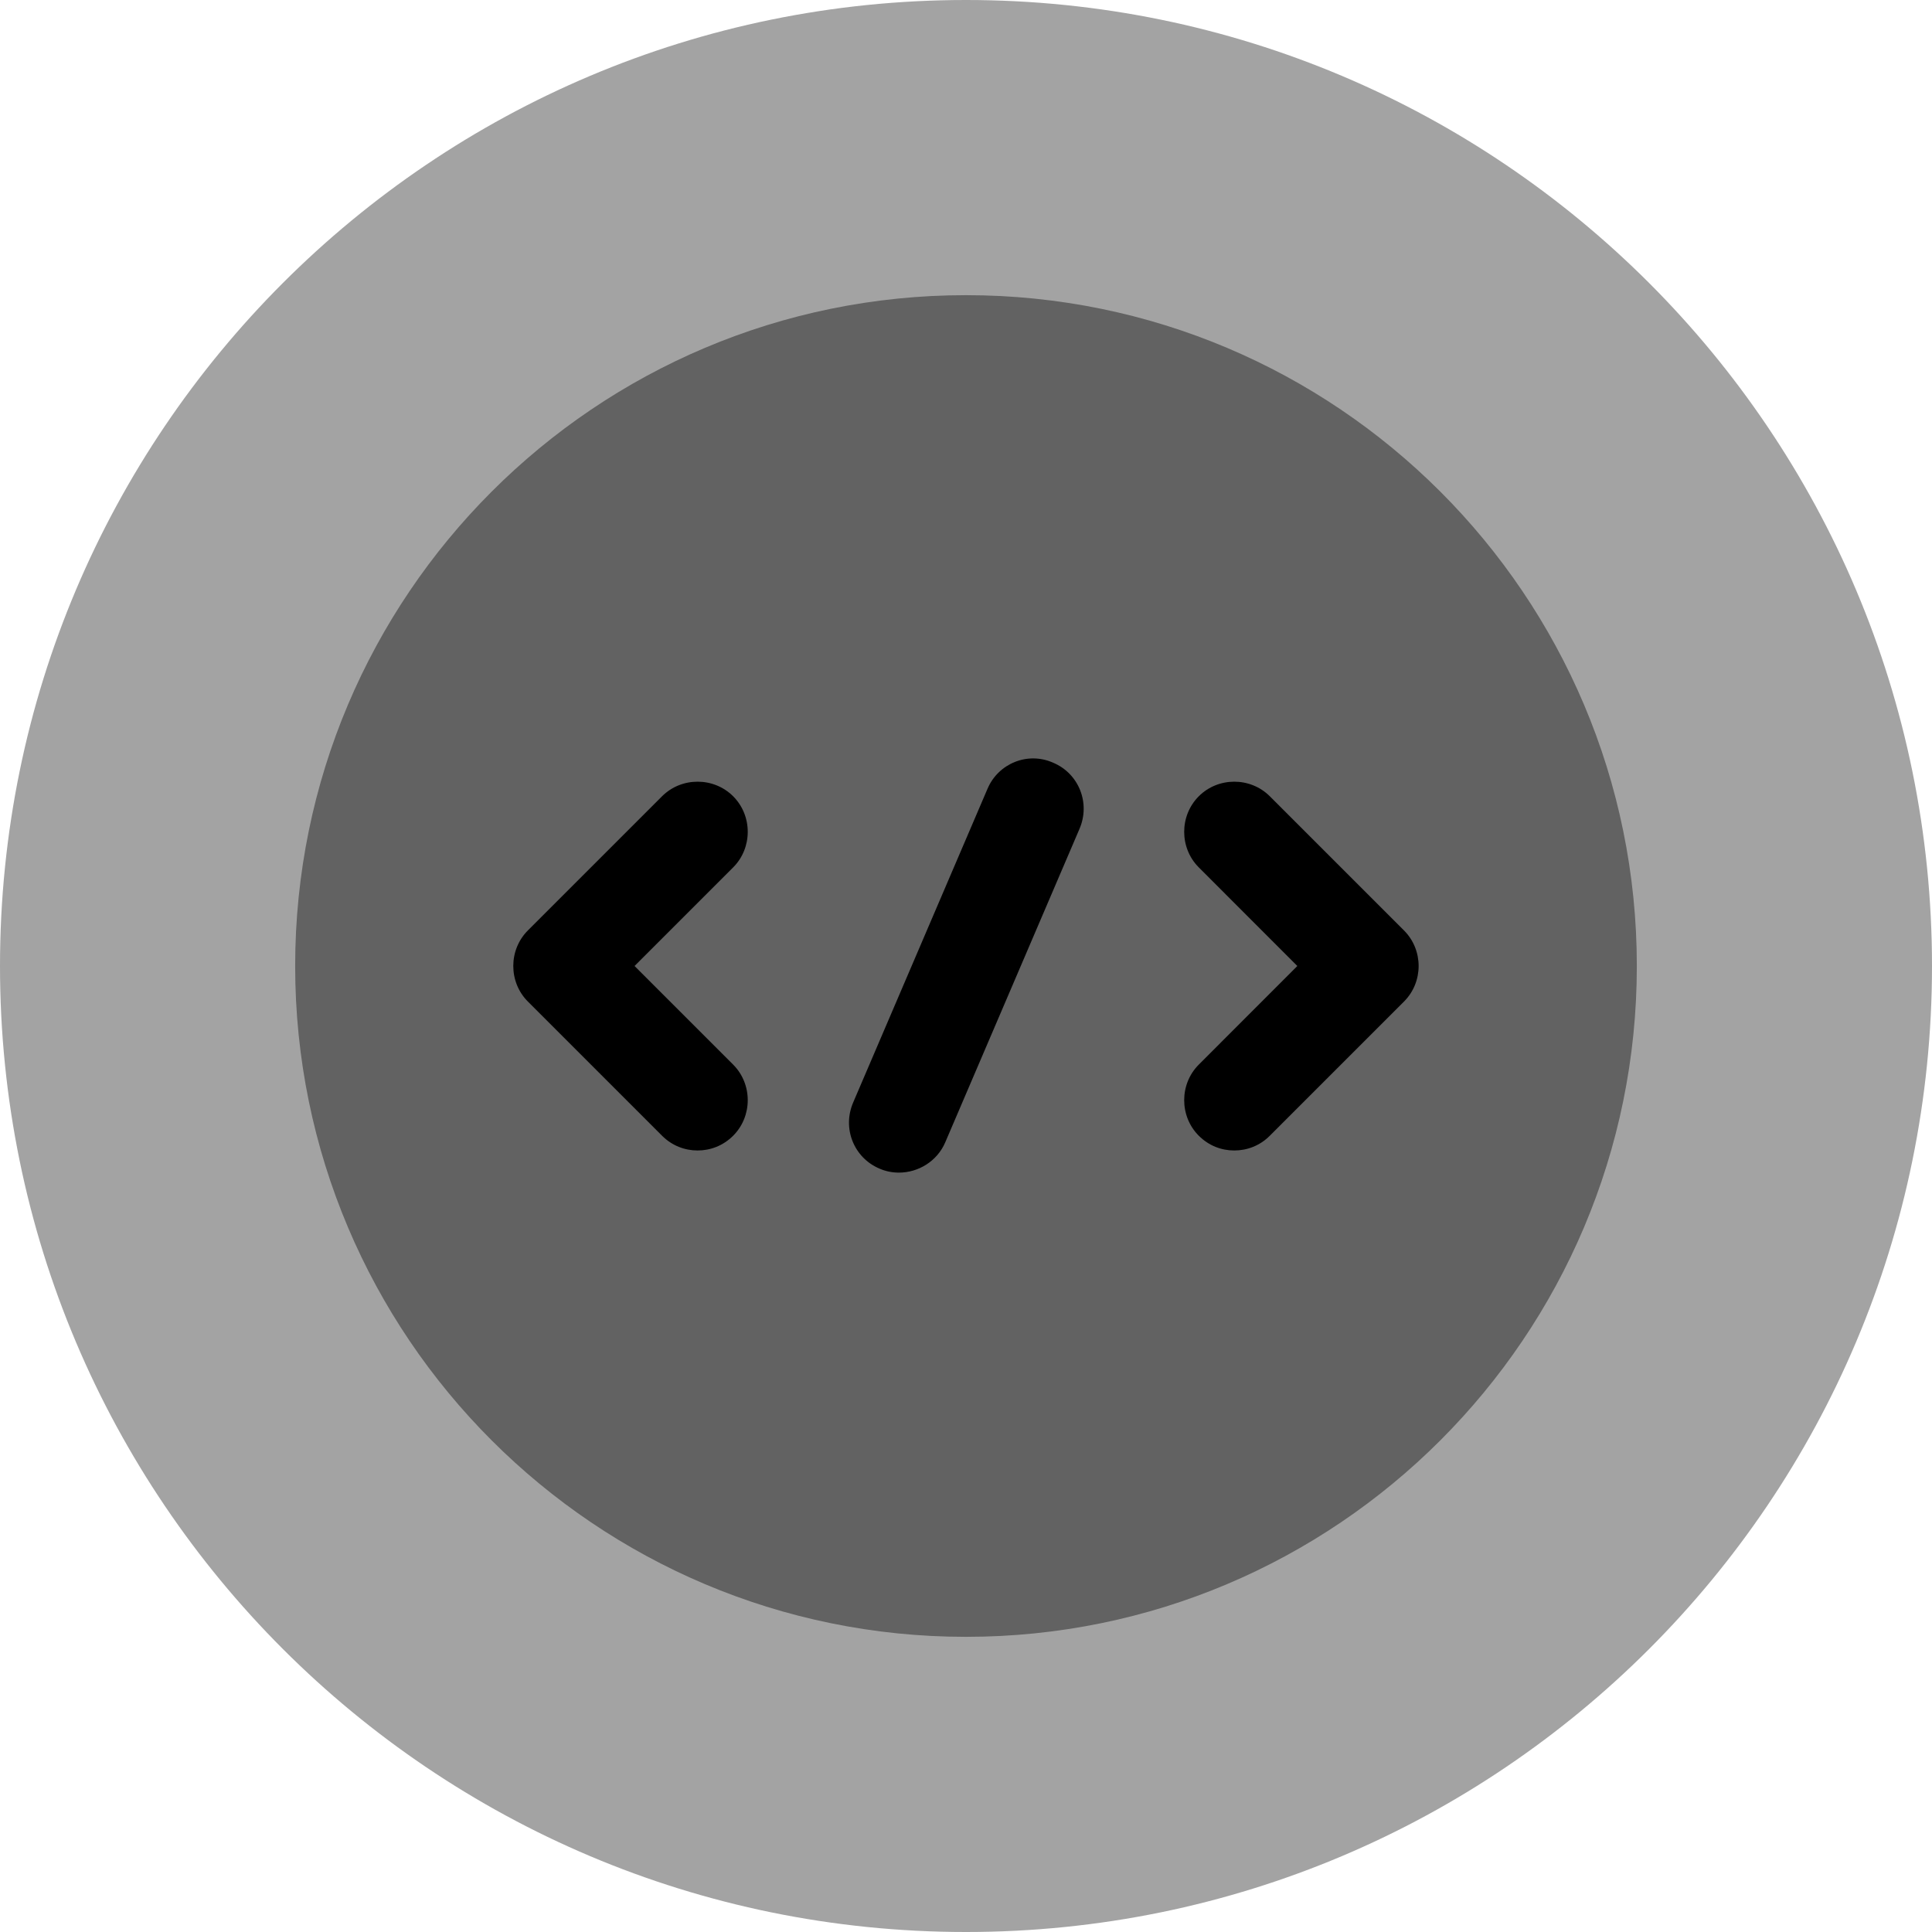
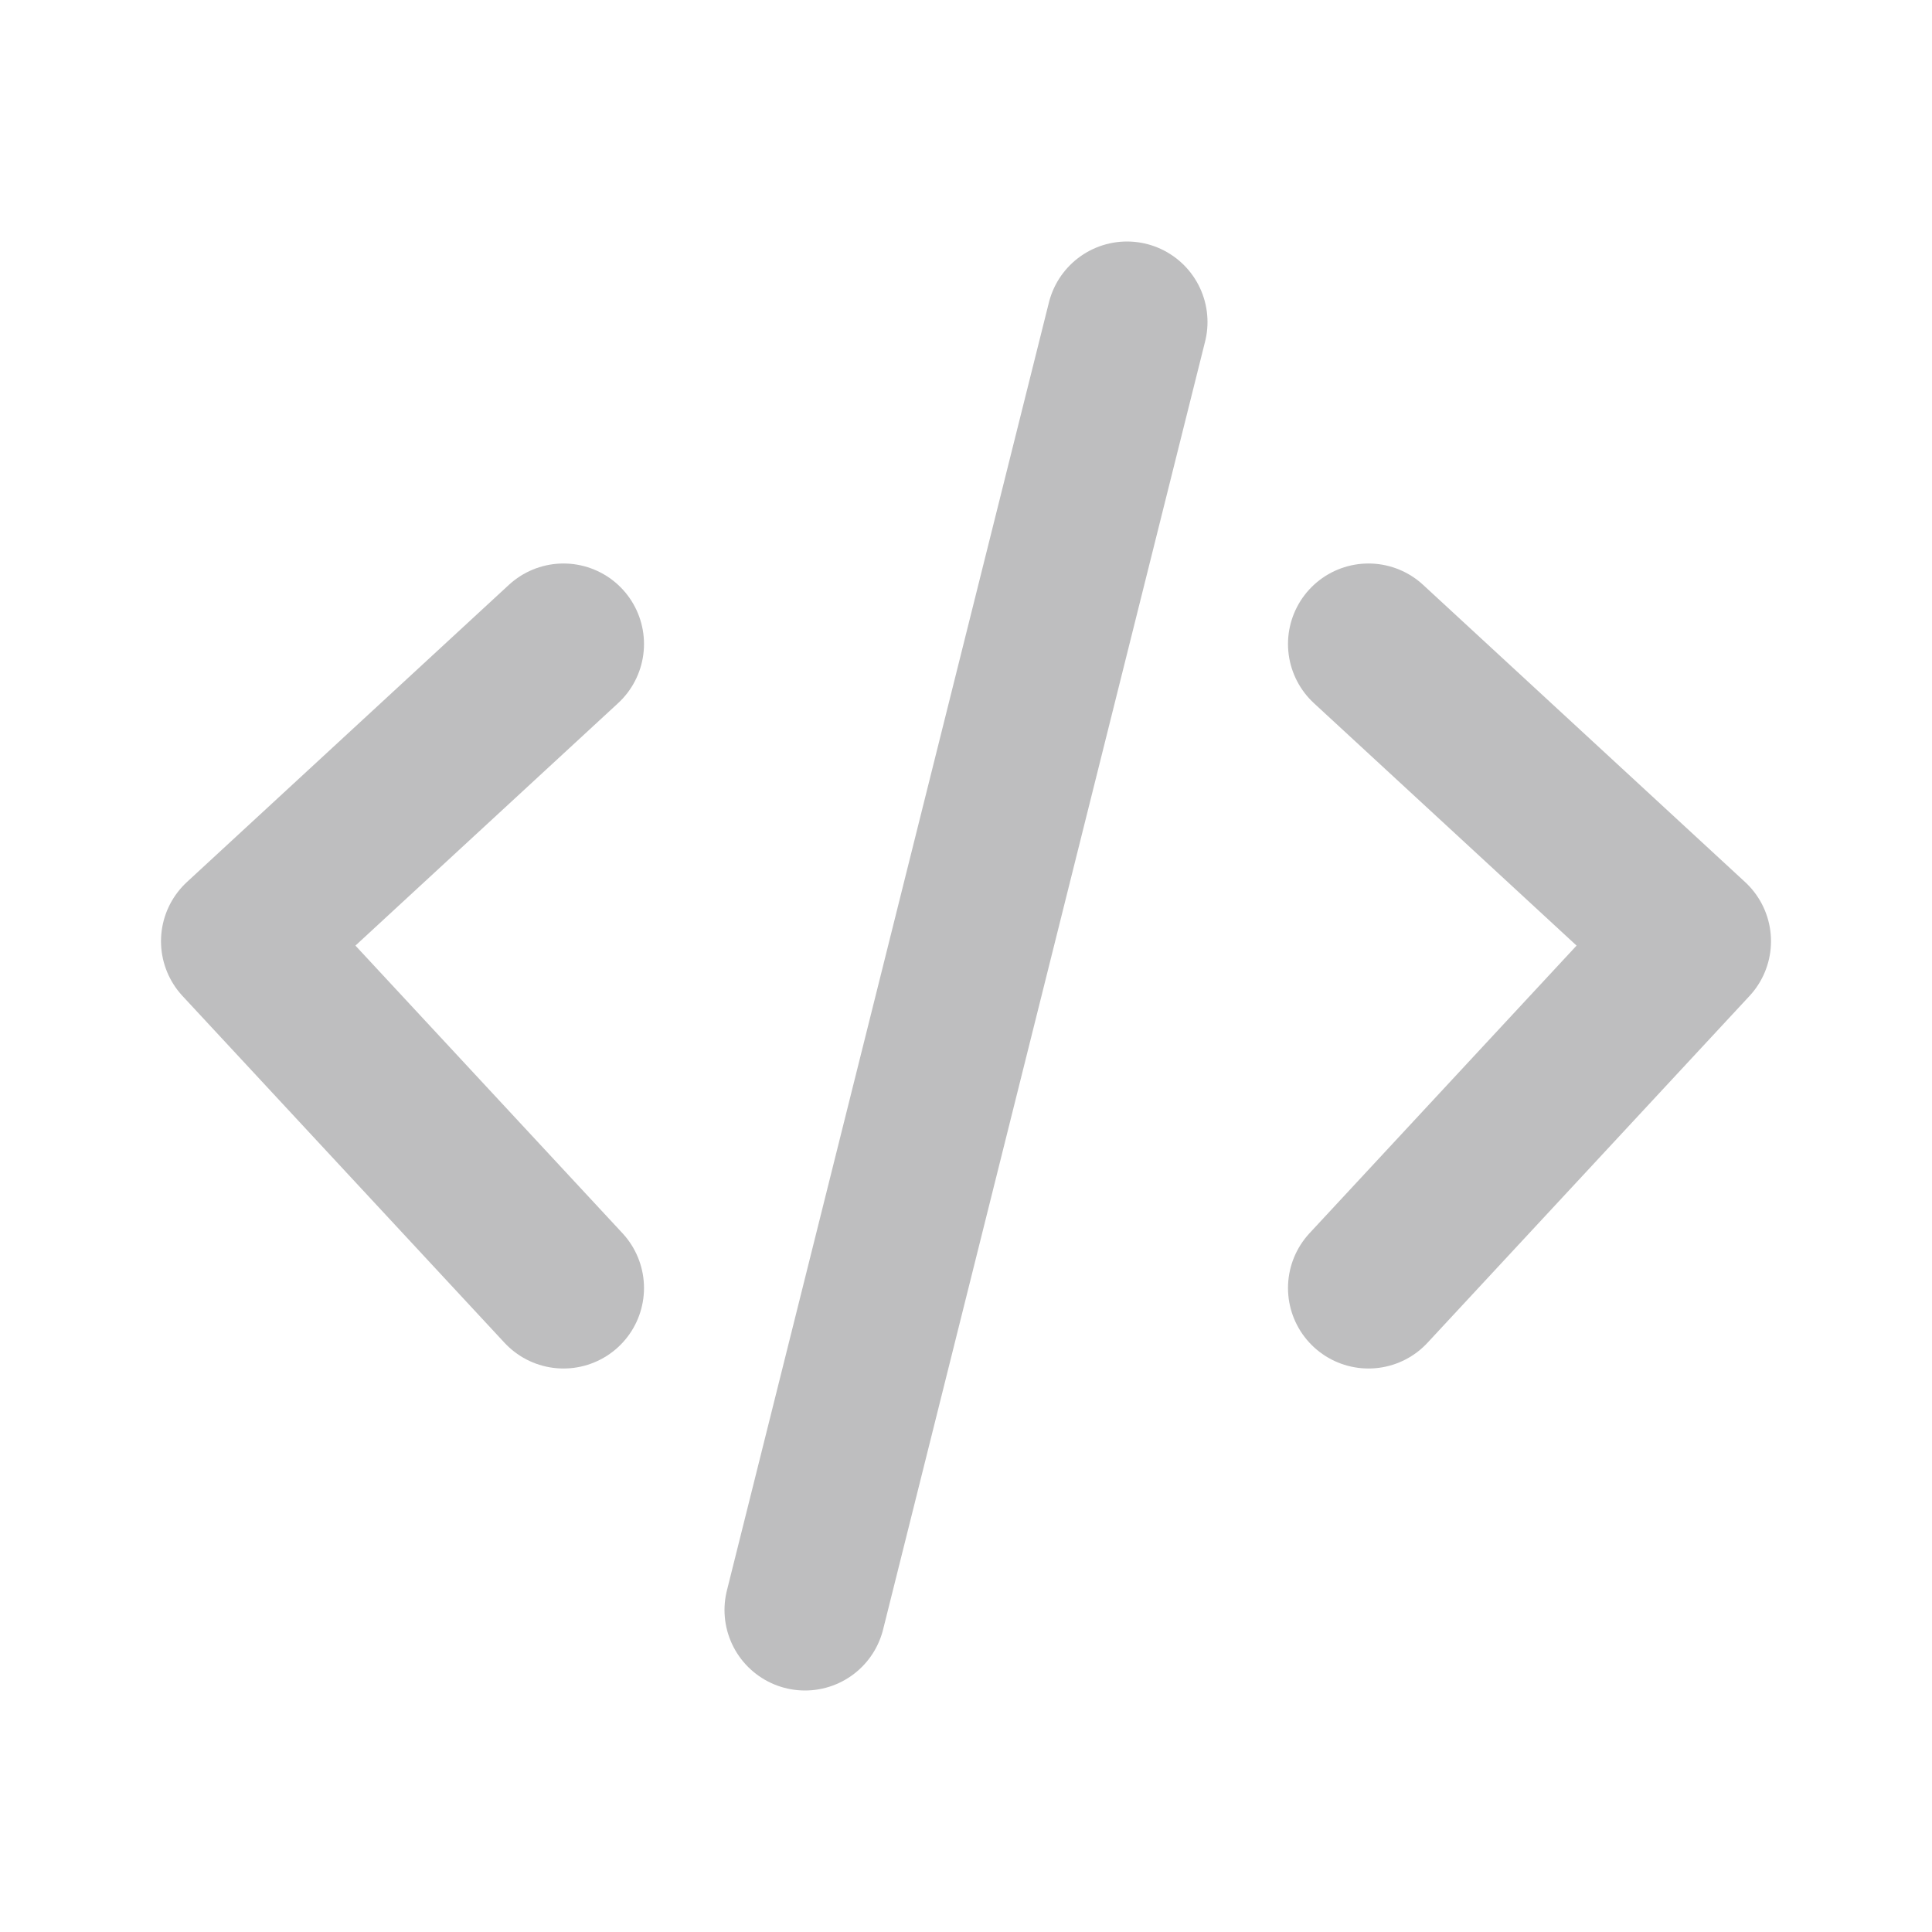
- <svg xmlns="http://www.w3.org/2000/svg" viewBox="-2.4 -2.4 28.80 28.80" fill="none">
-   <g id="SVGRepo_bgCarrier" stroke-width="0">
-     <rect x="-2.4" y="-2.4" width="28.80" height="28.80" rx="14.4" fill="#a3a3a3" strokewidth="0" />
-   </g>
+ <svg xmlns="http://www.w3.org/2000/svg" viewBox="0 0 24 24" fill="none">
+   <g id="SVGRepo_bgCarrier" stroke-width="0" />
  <g id="SVGRepo_tracerCarrier" stroke-linecap="round" stroke-linejoin="round" />
  <g id="SVGRepo_iconCarrier">
-     <path opacity="0.4" d="M12 22C17.523 22 22 17.523 22 12C22 6.477 17.523 2 12 2C6.477 2 2 6.477 2 12C2 17.523 6.477 22 12 22Z" fill="#000000" />
-     <path d="M7.999 14.75C7.809 14.75 7.619 14.68 7.469 14.53L5.469 12.53C5.179 12.24 5.179 11.76 5.469 11.47L7.469 9.47C7.759 9.18 8.239 9.18 8.529 9.47C8.819 9.76 8.819 10.24 8.529 10.53L7.059 12L8.529 13.47C8.819 13.76 8.819 14.24 8.529 14.53C8.379 14.68 8.189 14.75 7.999 14.75Z" fill="#000000" />
-     <path d="M15.999 14.75C15.809 14.75 15.62 14.68 15.47 14.53C15.18 14.24 15.18 13.76 15.47 13.47L16.939 12L15.47 10.53C15.18 10.24 15.18 9.76 15.47 9.47C15.759 9.18 16.239 9.18 16.529 9.47L18.529 11.47C18.82 11.76 18.82 12.24 18.529 12.53L16.529 14.53C16.38 14.68 16.189 14.75 15.999 14.75Z" fill="#000000" />
-     <path d="M11 15.08C10.9 15.08 10.8 15.06 10.71 15.02C10.33 14.86 10.15 14.42 10.32 14.03L12.32 9.36C12.48 8.98 12.92 8.8 13.3 8.97C13.68 9.13 13.86 9.57 13.69 9.96L11.69 14.63C11.57 14.91 11.29 15.08 11 15.08Z" fill="#000000" />
+     <path d="M7 8L3 11.692L7 16M17 8L21 11.692L17 16M14 4L10 20" stroke="#bebebf" stroke-width="2" stroke-linecap="round" stroke-linejoin="round" />
  </g>
</svg>
